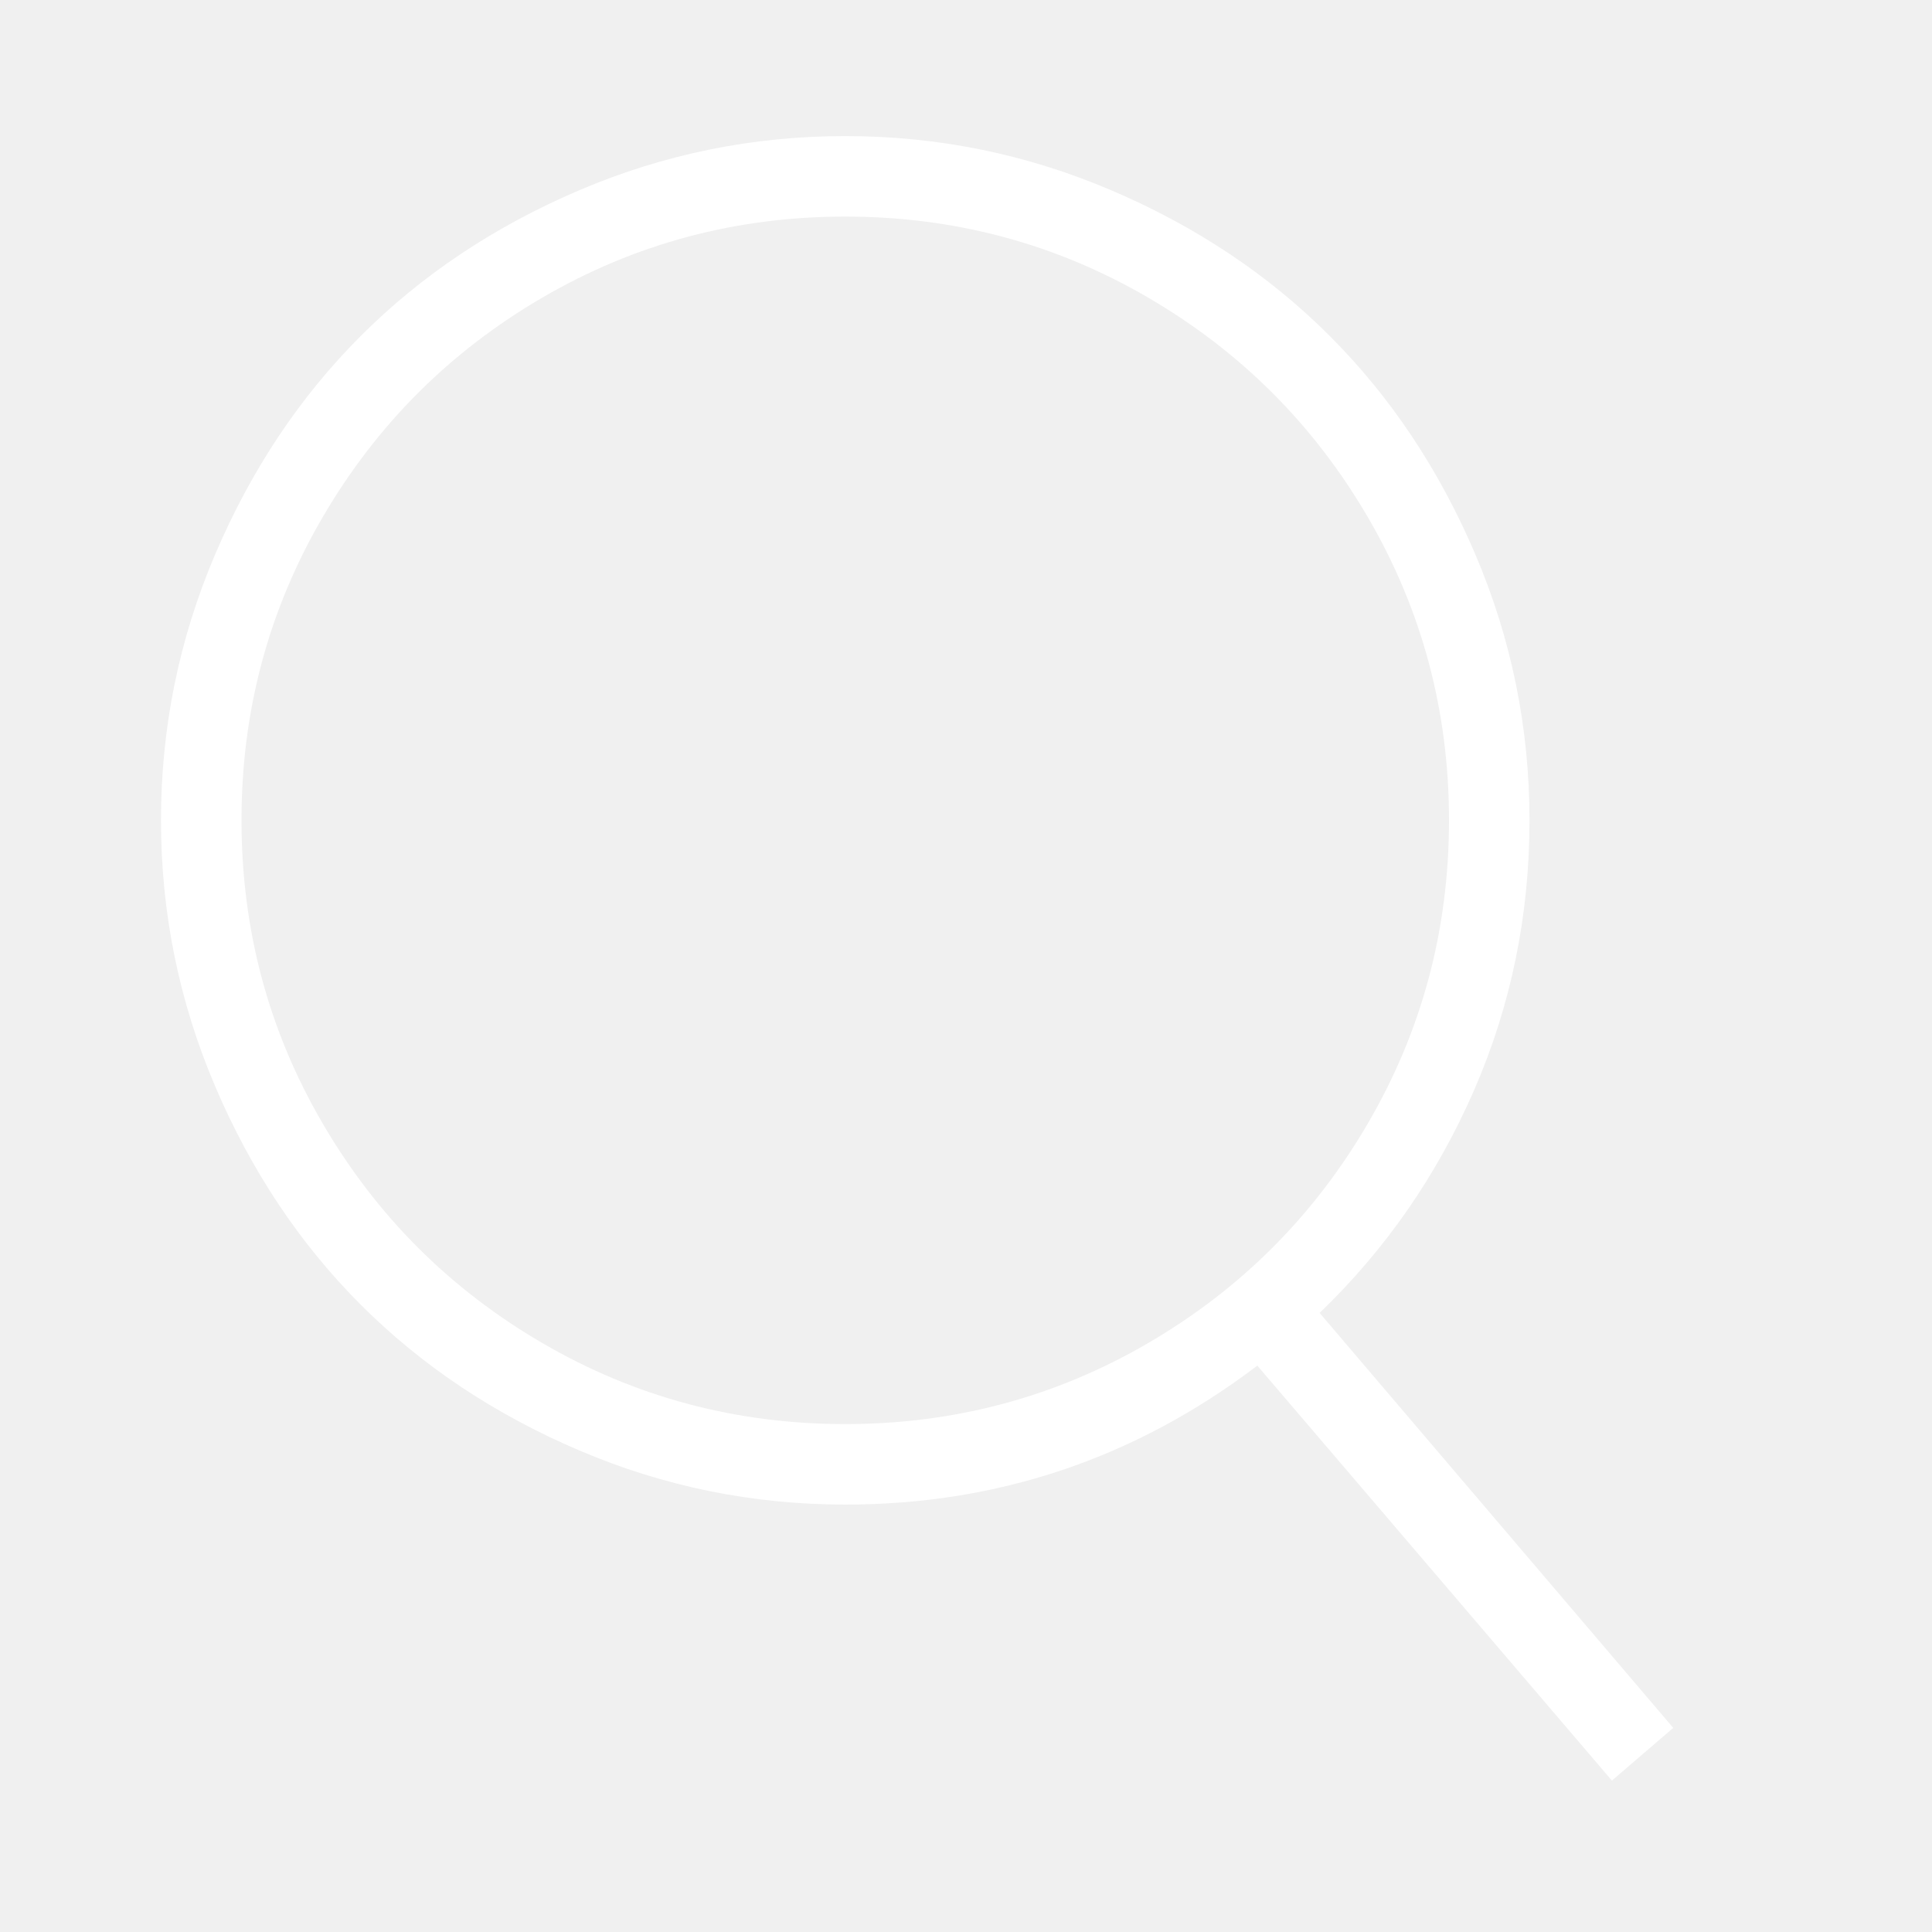
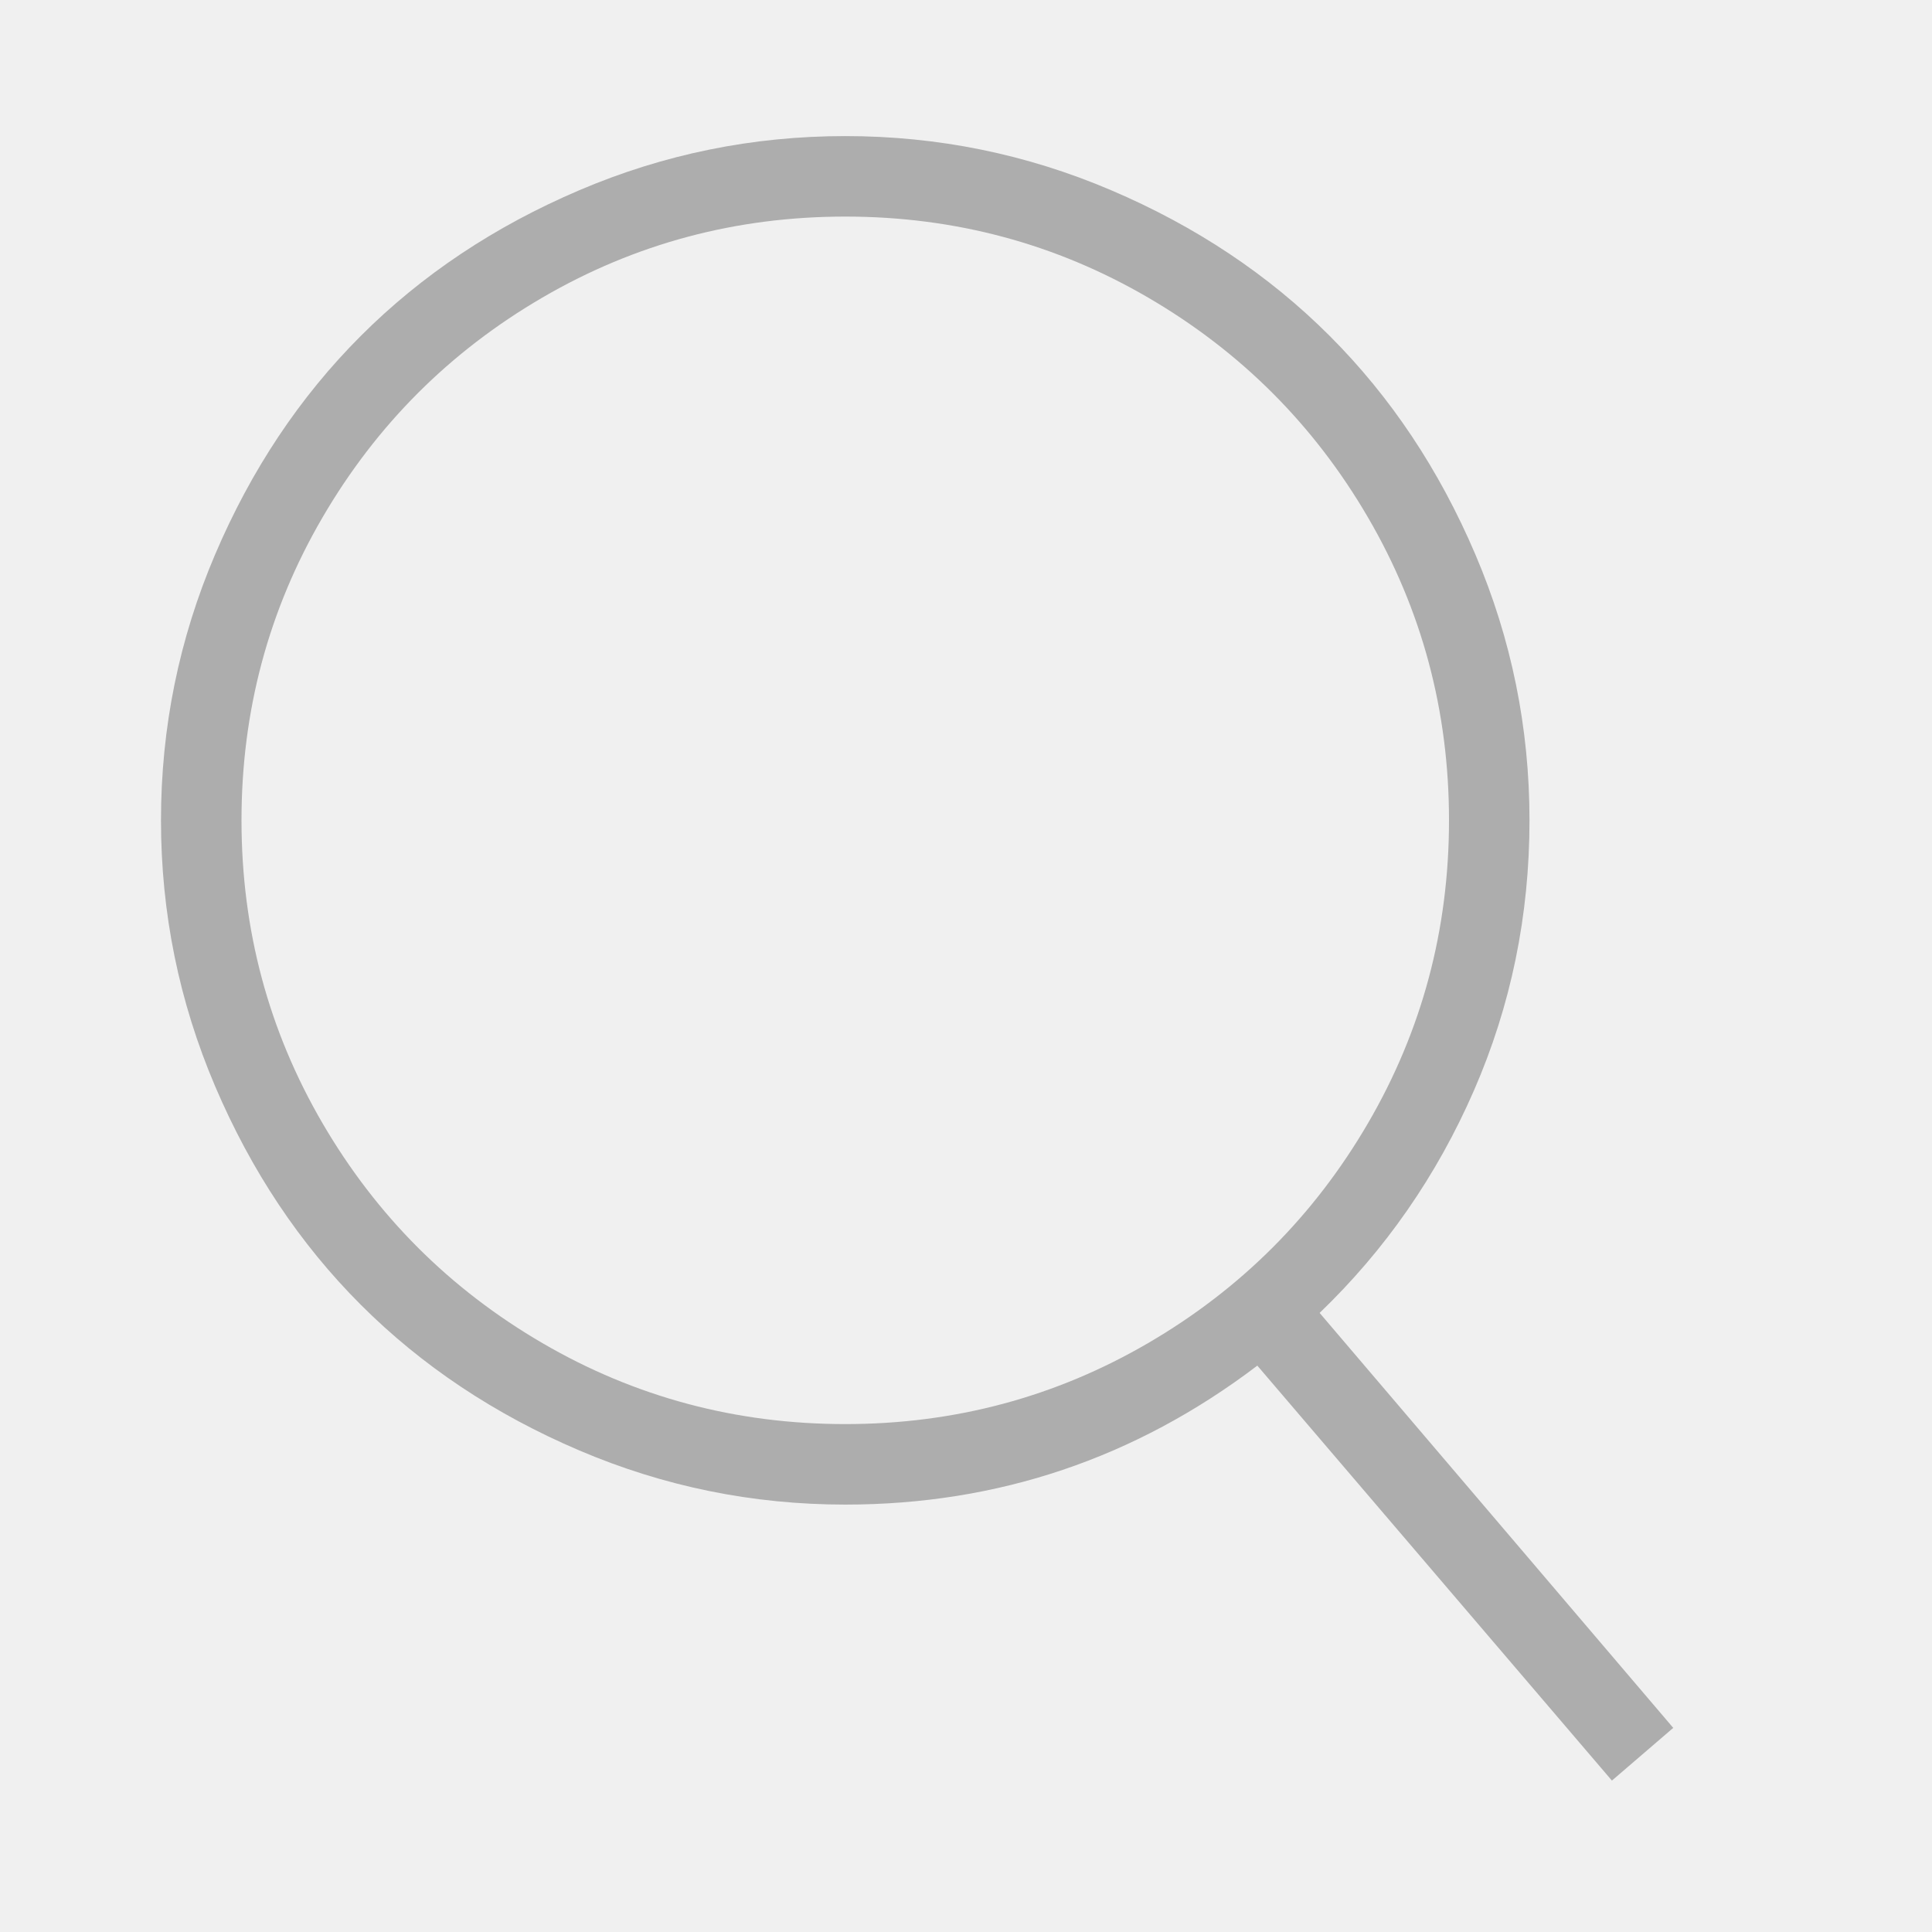
<svg xmlns="http://www.w3.org/2000/svg" viewBox="0 0 512 512">
-   <path d="M349.714 347.937l93.714 109.969-16.254 13.969-93.969-109.969q-48.508 36.825-109.207 36.825-36.826 0-70.476-14.349t-57.905-38.603-38.603-57.905-14.349-70.476 14.349-70.476 38.603-57.905 57.905-38.603 70.476-14.349 70.476 14.349 57.905 38.603 38.603 57.905 14.349 70.476q0 37.841-14.73 71.619t-40.889 58.921zM224 377.397q43.428 0 80.254-21.461t58.286-58.286 21.461-80.254-21.461-80.254-58.286-58.285-80.254-21.46-80.254 21.46-58.285 58.285-21.46 80.254 21.46 80.254 58.285 58.286 80.254 21.461z" fill="#ffffff" fill-rule="evenodd" />
+   <path d="M349.714 347.937l93.714 109.969-16.254 13.969-93.969-109.969q-48.508 36.825-109.207 36.825-36.826 0-70.476-14.349t-57.905-38.603-38.603-57.905-14.349-70.476 14.349-70.476 38.603-57.905 57.905-38.603 70.476-14.349 70.476 14.349 57.905 38.603 38.603 57.905 14.349 70.476q0 37.841-14.73 71.619t-40.889 58.921zM224 377.397q43.428 0 80.254-21.461t58.286-58.286 21.461-80.254-21.461-80.254-58.286-58.285-80.254-21.46-80.254 21.46-58.285 58.285-21.46 80.254 21.46 80.254 58.285 58.286 80.254 21.461z" fill="#adadad" fill-rule="evenodd" />
</svg>
